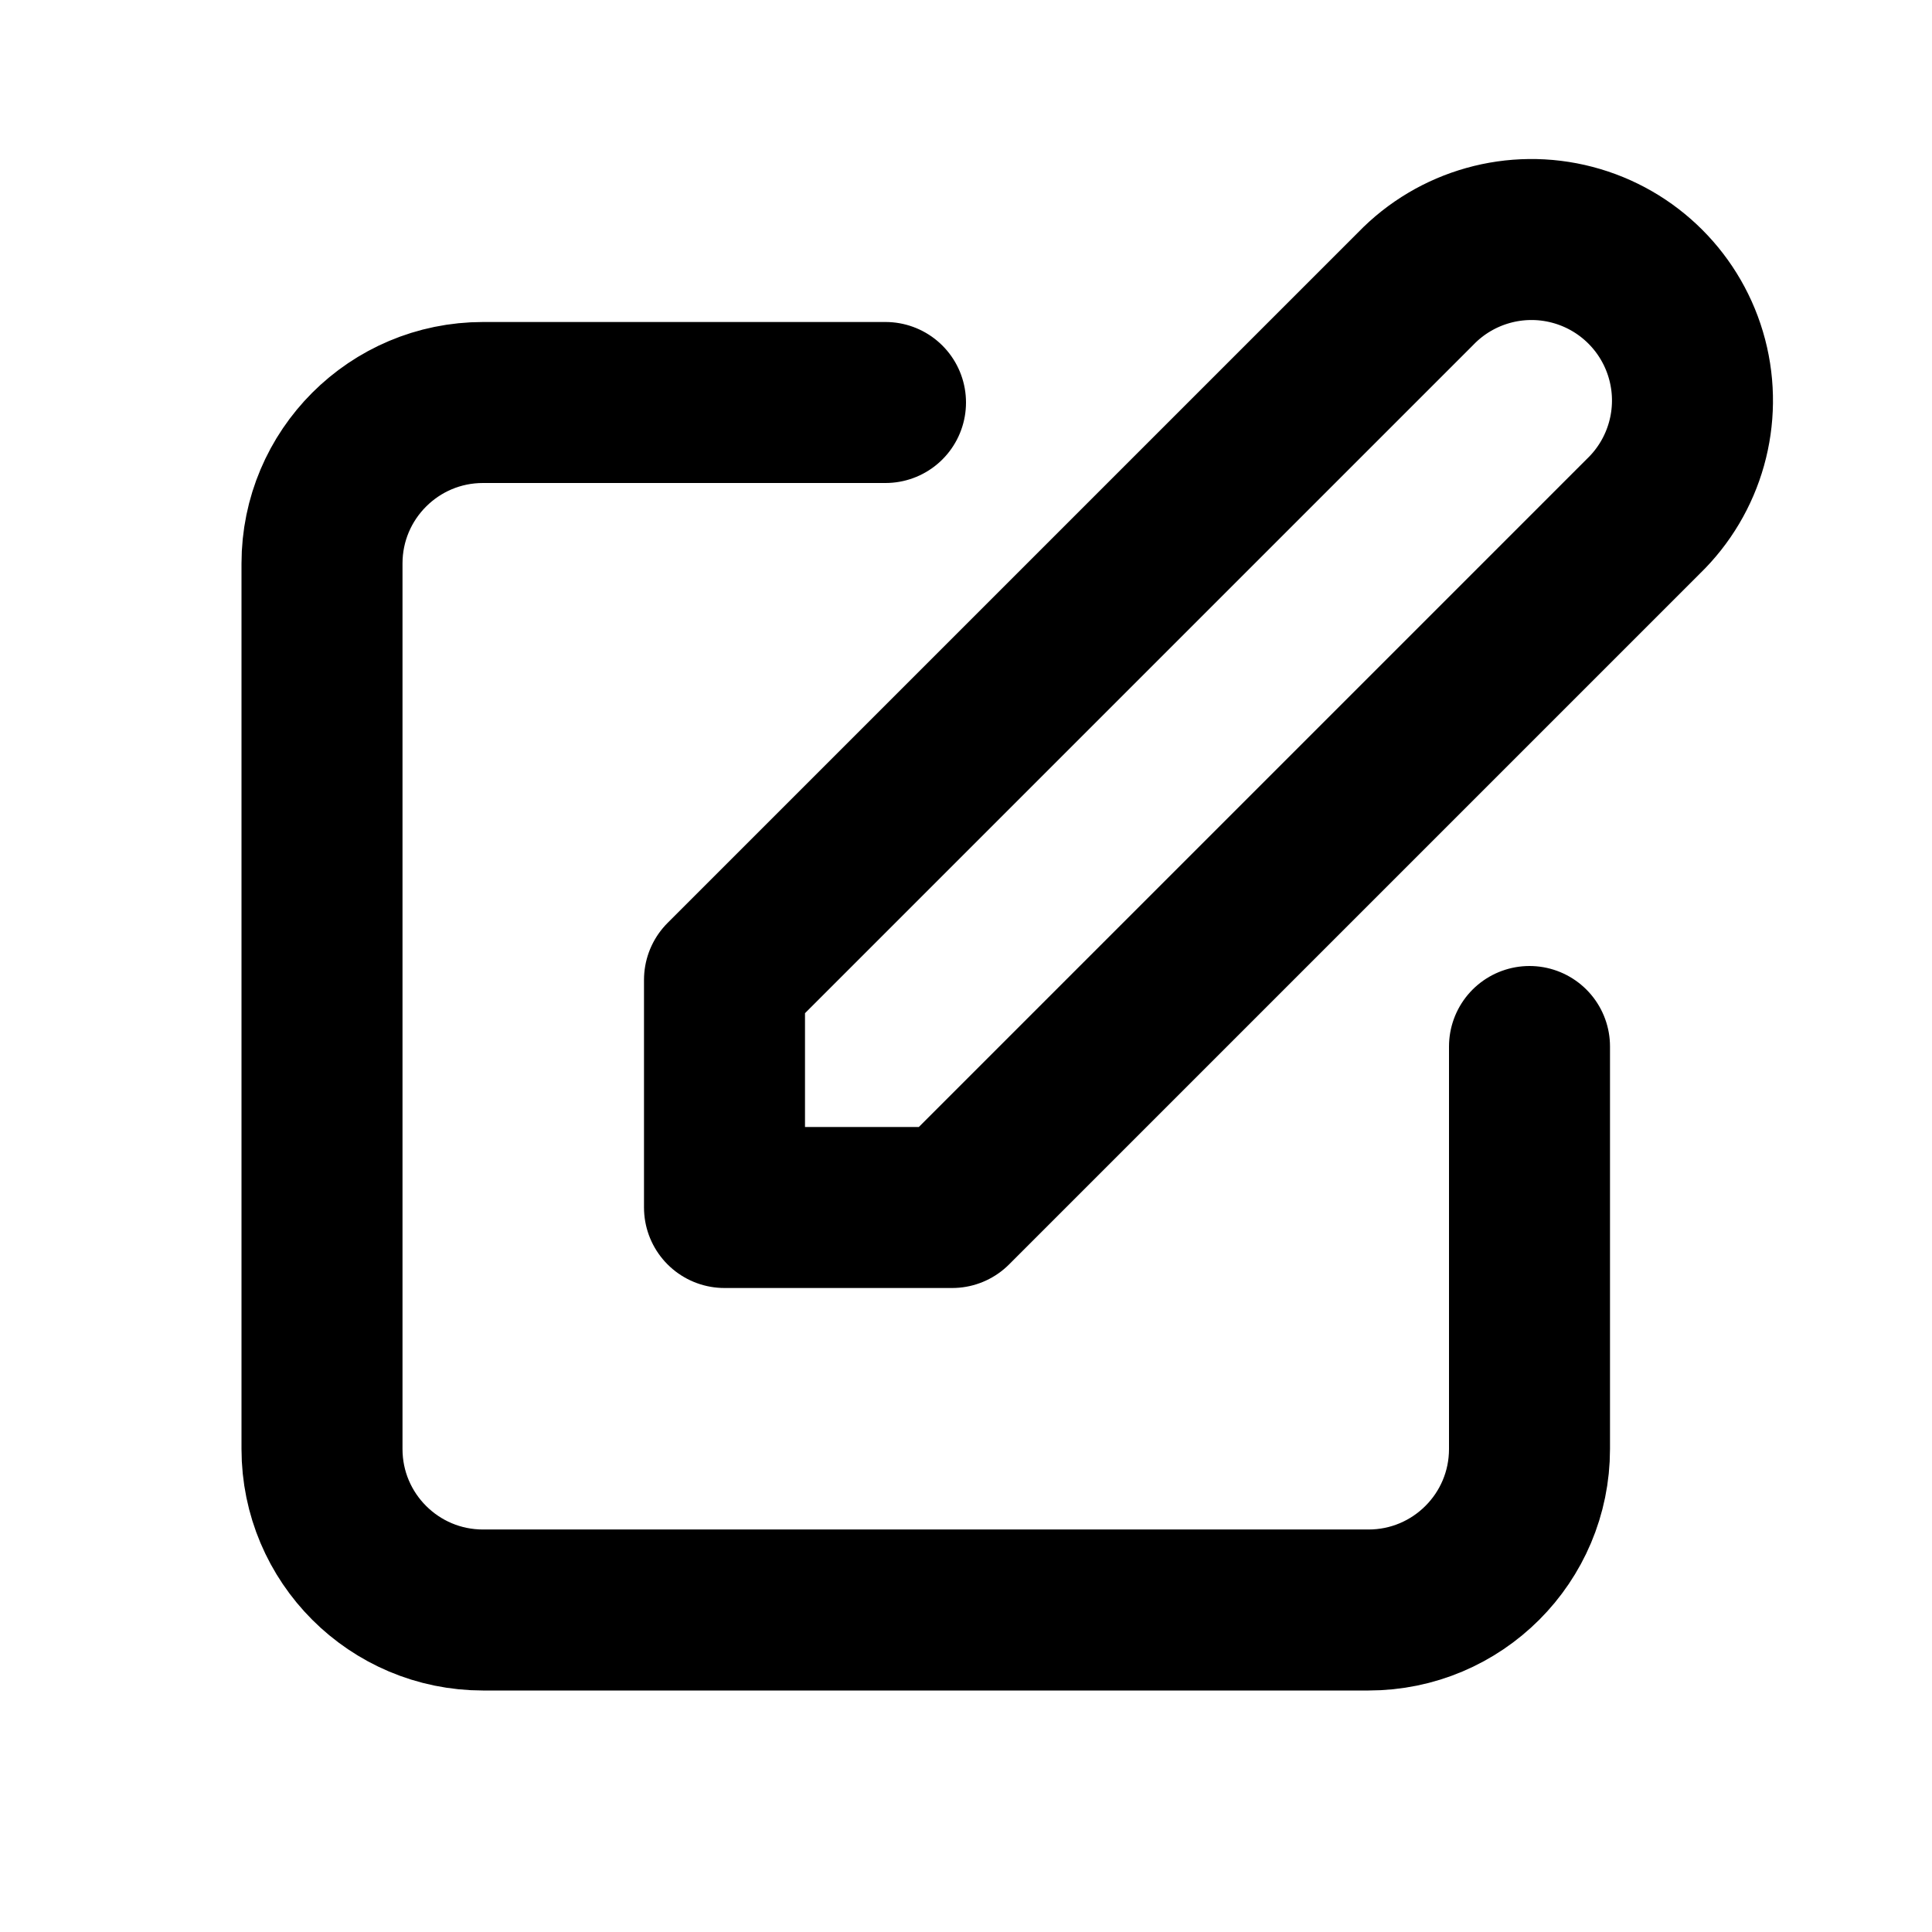
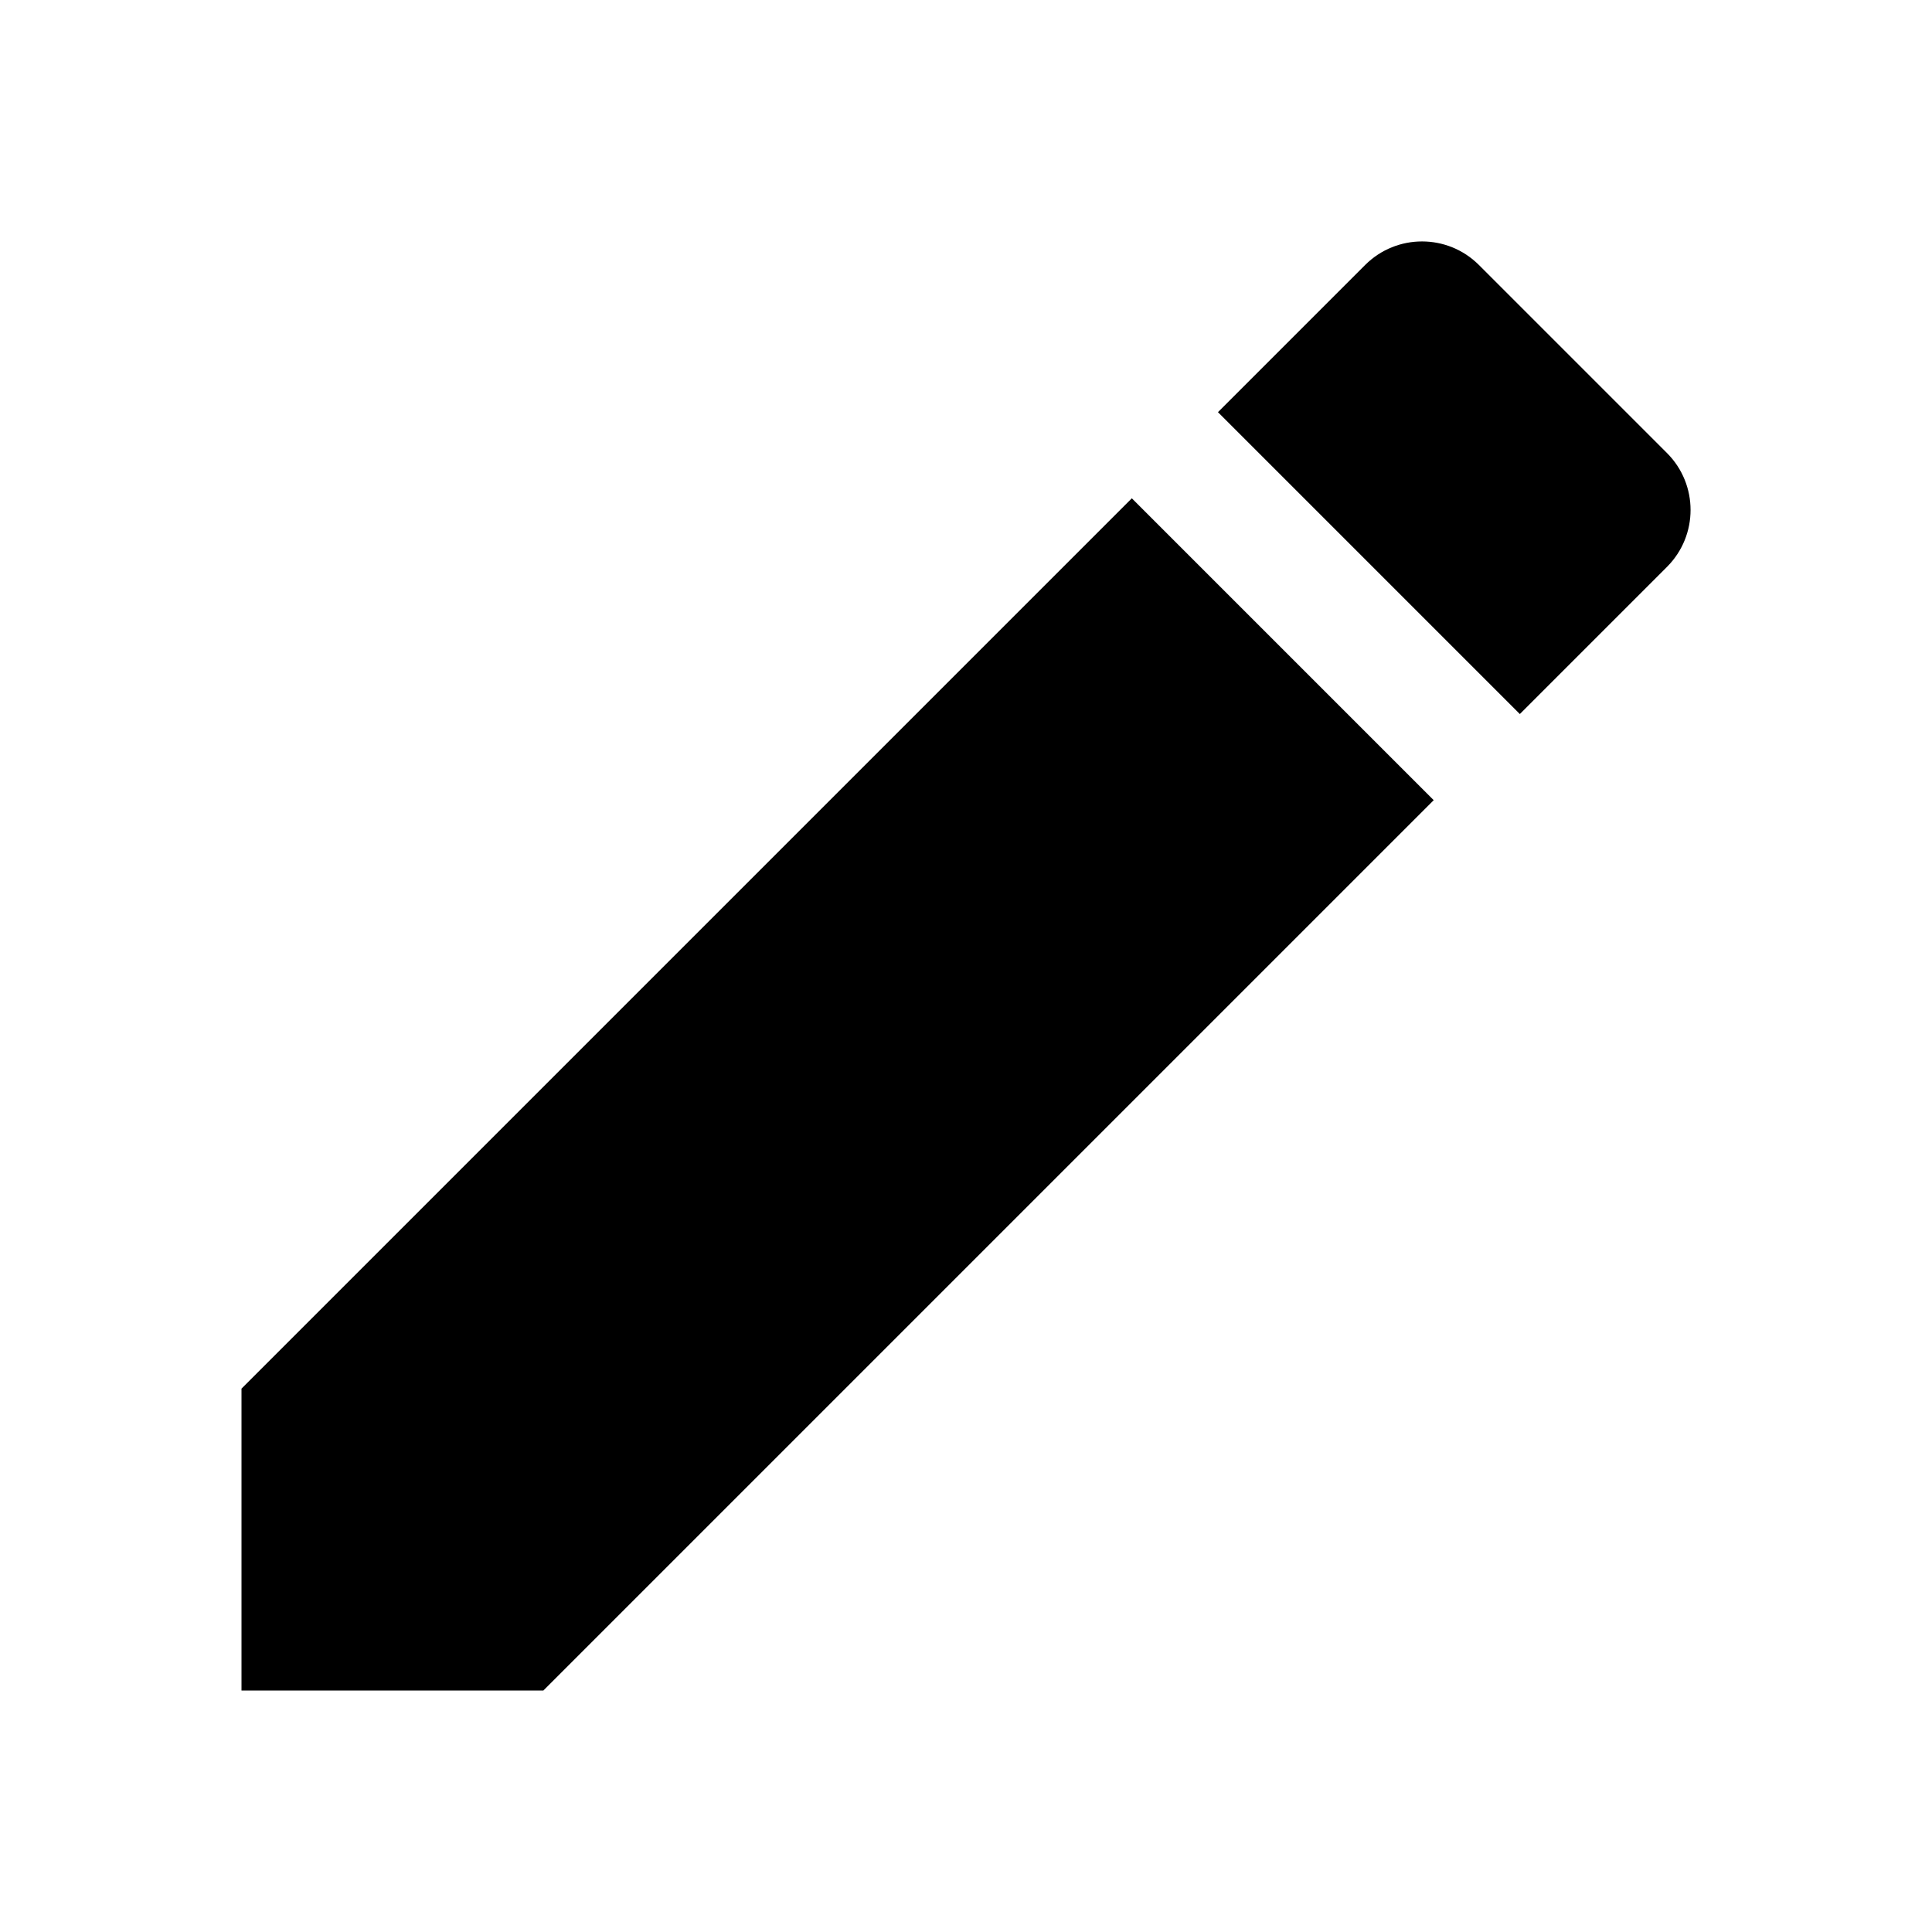
- <svg xmlns="http://www.w3.org/2000/svg" class="w-8 h-8" fill="none" stroke="currentColor" viewBox="0 0 24 24" stroke-width="2" stroke-linecap="round" stroke-linejoin="round">
-   <path stroke-linecap="round" stroke-linejoin="round" stroke-width="2" d="M11 5H6a2 2 0 00-2 2v11a2 2 0 002 2h11a2 2 0 002-2v-5m-1.414-9.414a2 2 0 112.828 2.828L11.828 15H9v-2.828l8.586-8.586z" />
+ <svg xmlns="http://www.w3.org/2000/svg" viewBox="0 0 24 24">
+   <path fill="currentColor" d="M3 17.25V21h3.75L17.81 9.94l-3.75-3.75L3 17.25zM20.71 7.04a1 1 0 000-1.41l-2.34-2.34a1 1 0 00-1.41 0l-1.83 1.83 3.75 3.75 1.83-1.83z" />
</svg>
